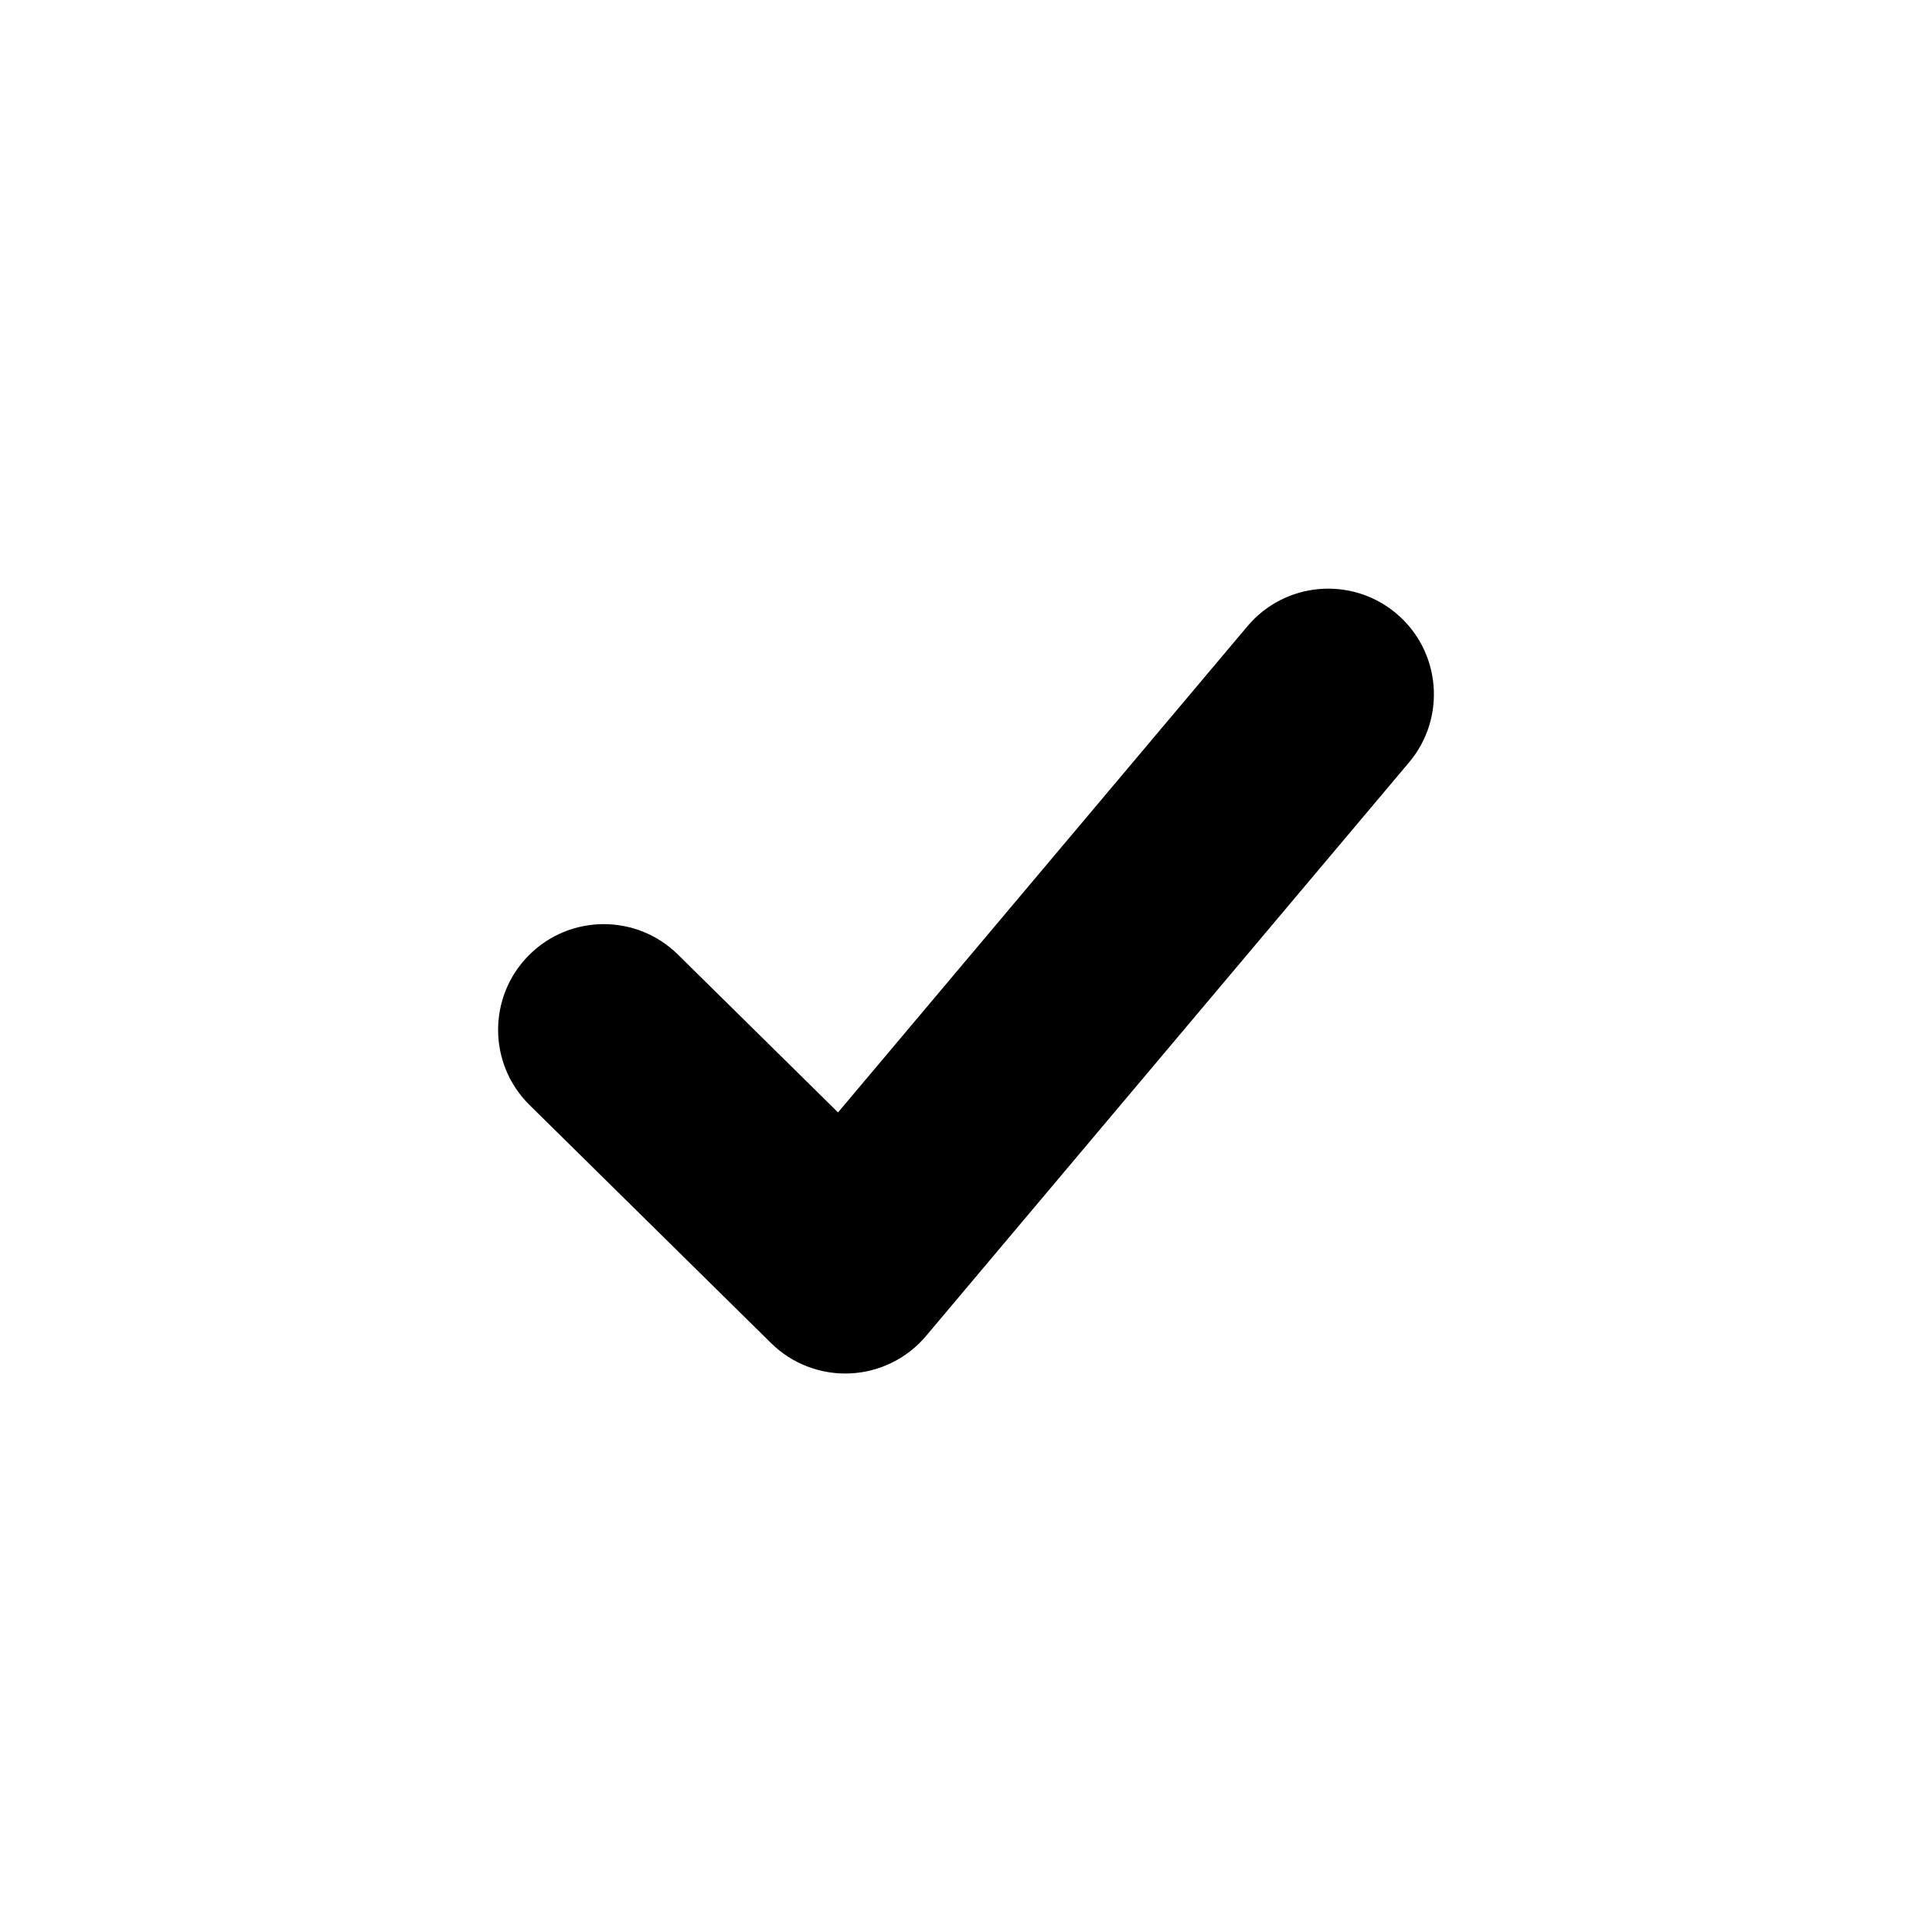
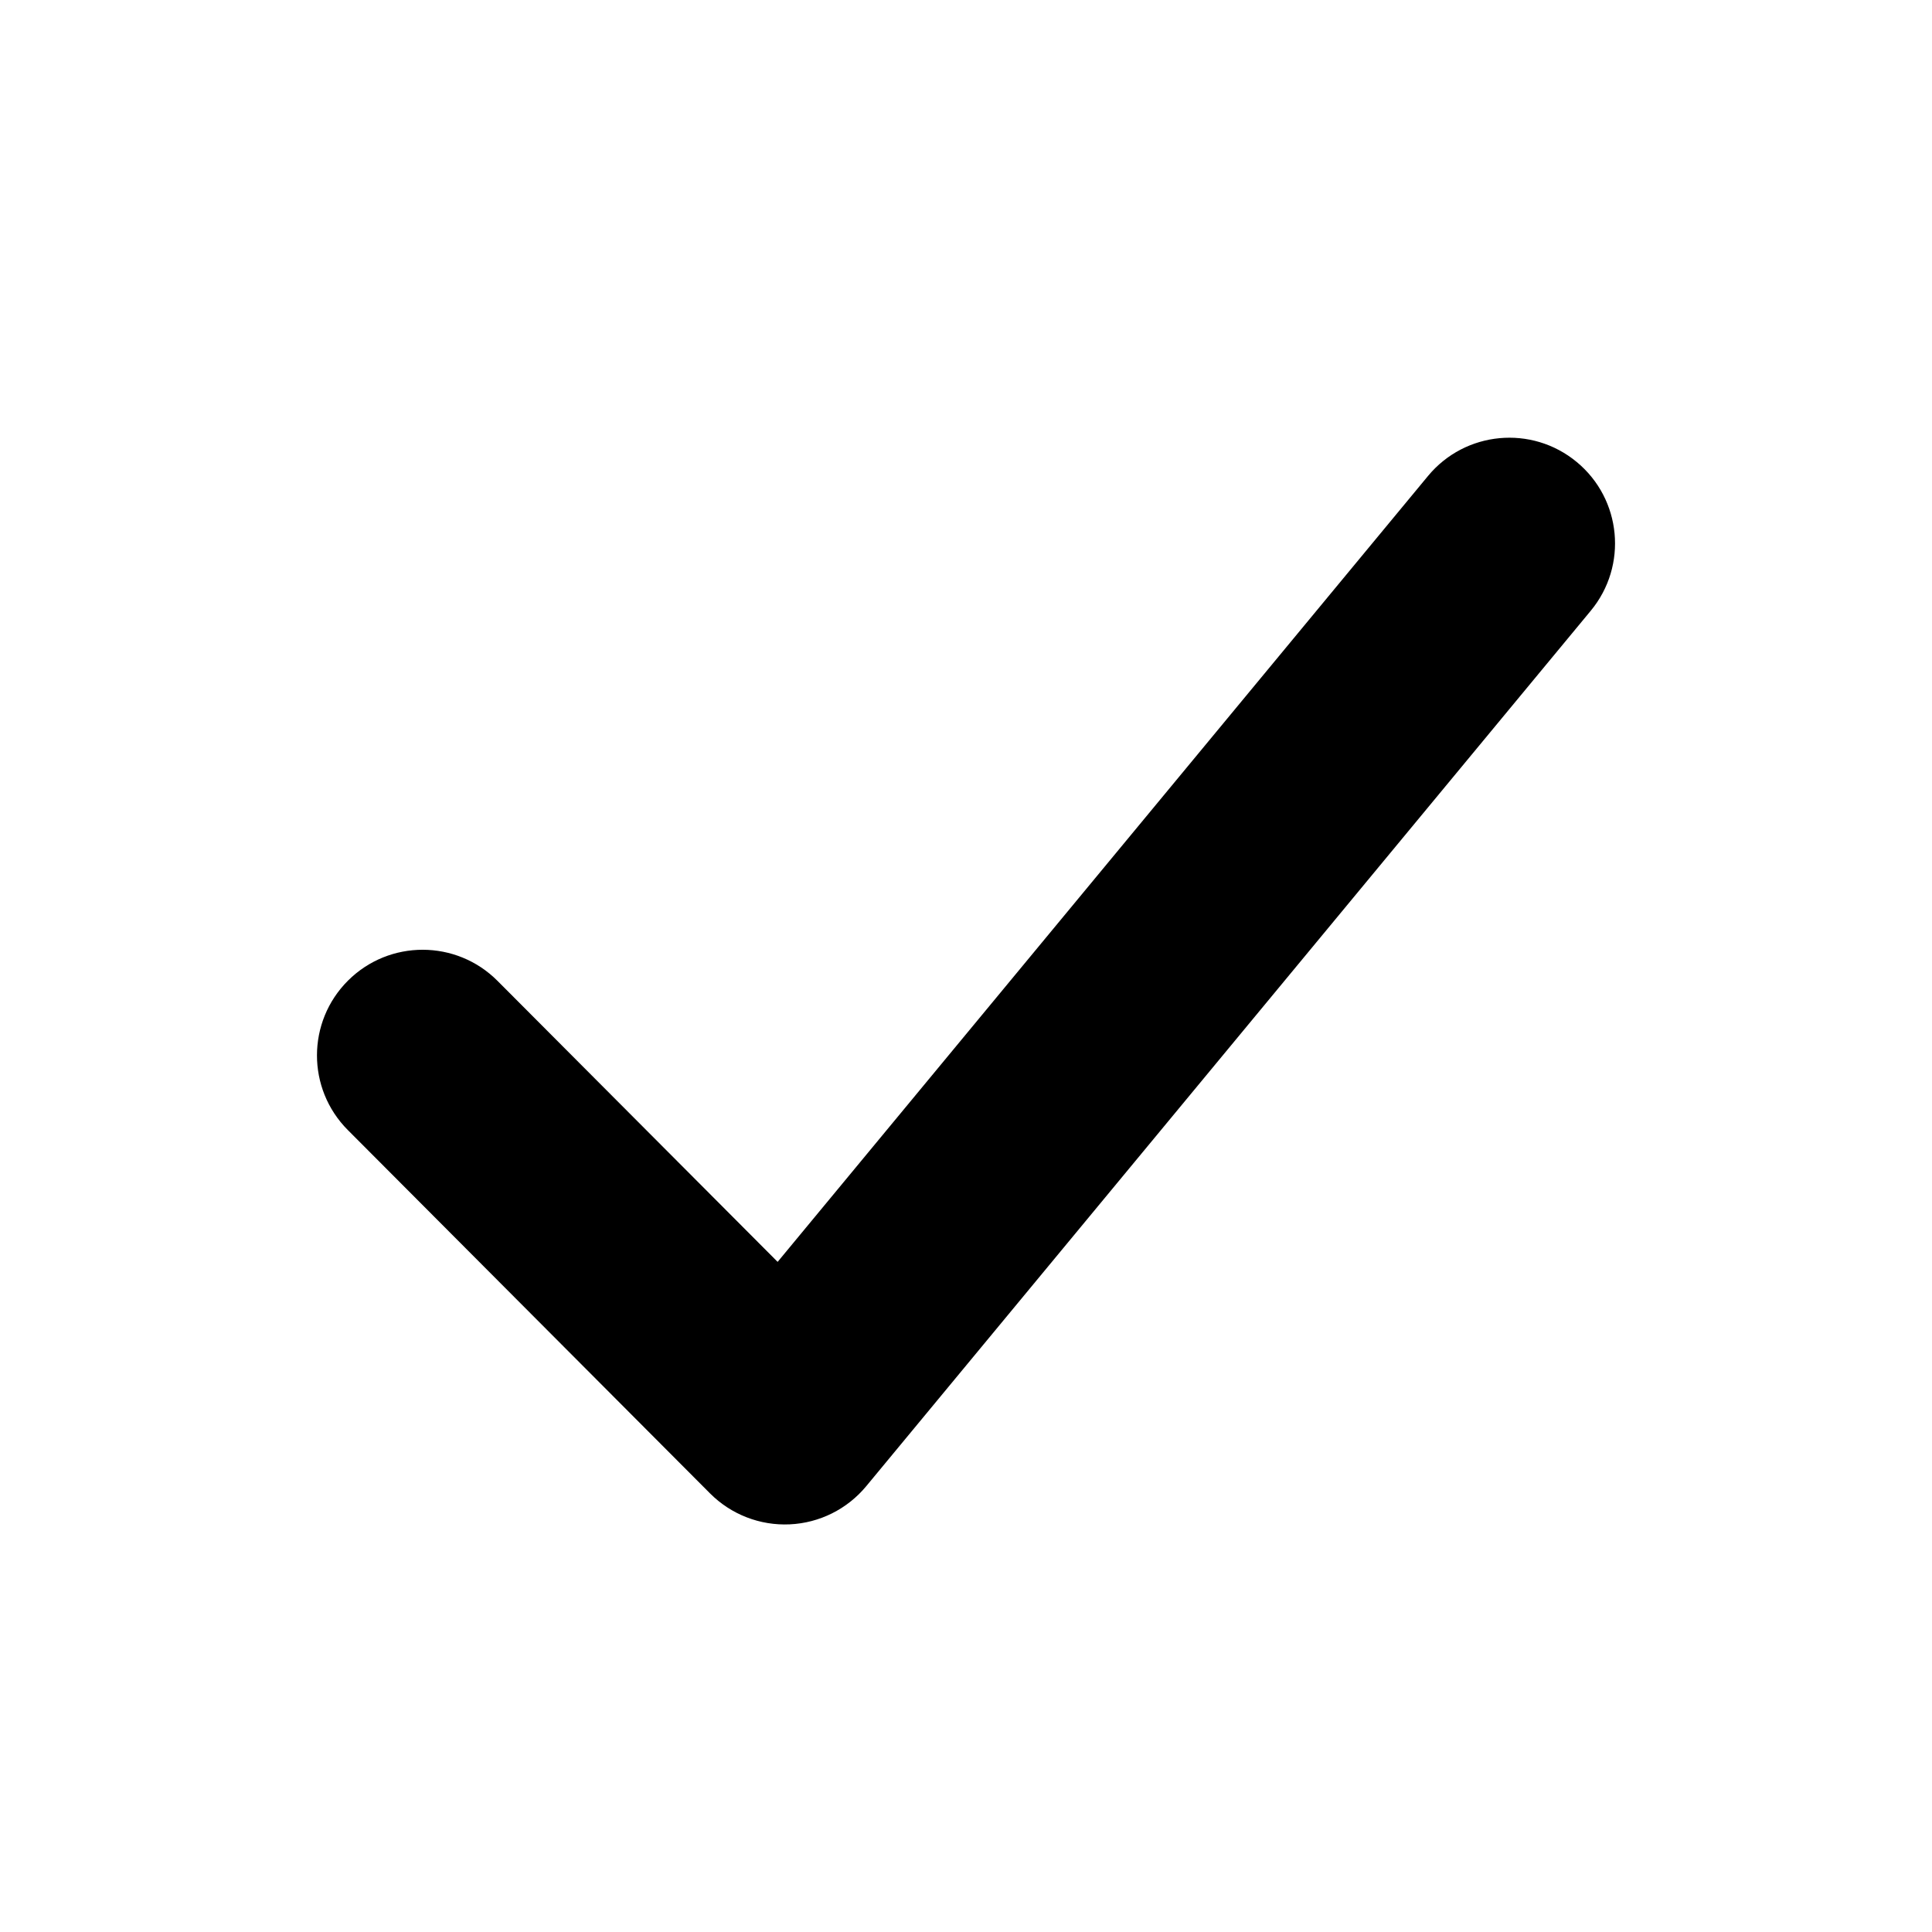
<svg xmlns="http://www.w3.org/2000/svg" width="64" height="64" viewBox="0 0 64 64" fill="none">
-   <path d="M46.677 25.255C47.922 23.776 47.733 21.568 46.255 20.323C44.776 19.078 42.568 19.267 41.323 20.745L46.677 25.255ZM28 42L25.543 44.492C26.238 45.178 27.187 45.541 28.162 45.496C29.137 45.451 30.049 45.001 30.677 44.255L28 42ZM22.457 31.621C21.081 30.264 18.865 30.279 17.508 31.656C16.151 33.033 16.166 35.249 17.543 36.606L22.457 31.621ZM41.323 20.745L25.323 39.745L30.677 44.255L46.677 25.255L41.323 20.745ZM17.543 36.606L25.543 44.492L30.457 39.508L22.457 31.621L17.543 36.606Z" fill="black" />
+   <path d="M52.696 20.232C53.929 18.742 53.721 16.536 52.231 15.304C50.742 14.071 48.536 14.279 47.304 15.768L52.696 20.232ZM26 47L23.521 49.471C24.218 50.17 25.177 50.542 26.162 50.496C27.147 50.451 28.067 49.991 28.696 49.231L26 47ZM16.479 32.491C15.114 31.122 12.898 31.119 11.529 32.483C10.16 33.848 10.157 36.064 11.521 37.433L16.479 32.491ZM47.304 15.768L23.304 44.769L28.696 49.231L52.696 20.232L47.304 15.768ZM11.521 37.433L23.521 49.471L28.479 44.529L16.479 32.491L11.521 37.433Z" fill="black" />
</svg>
